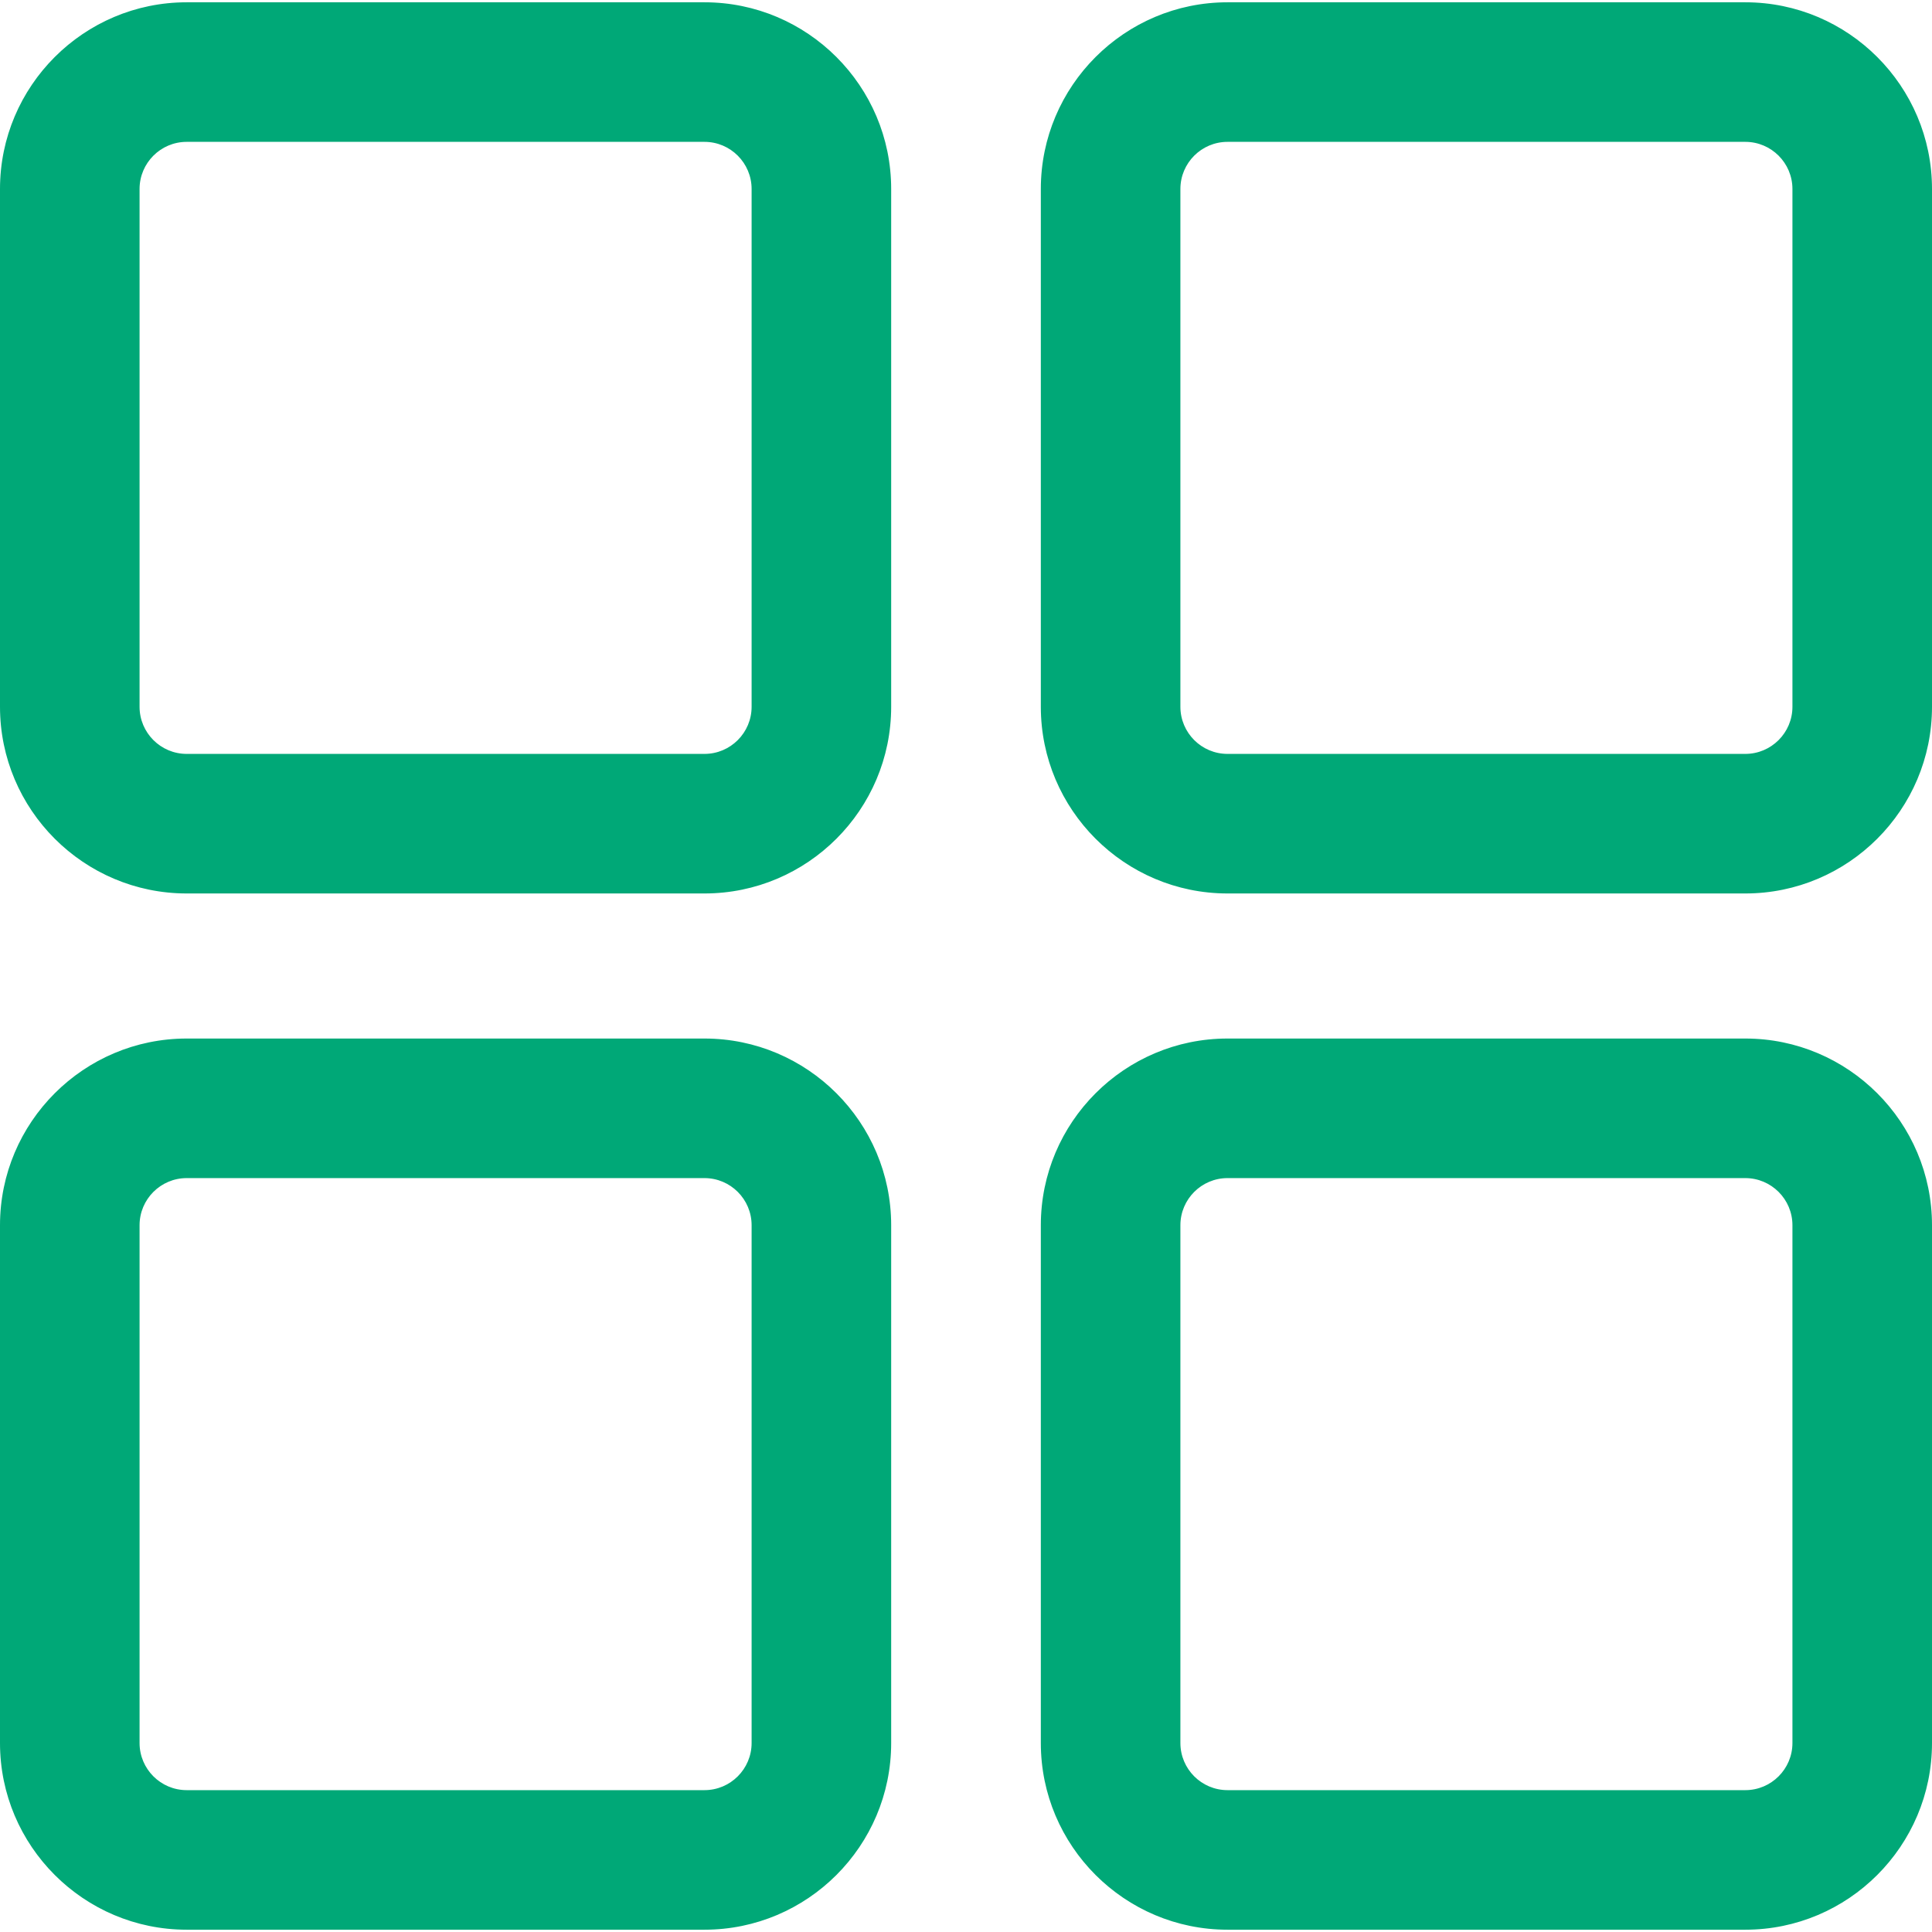
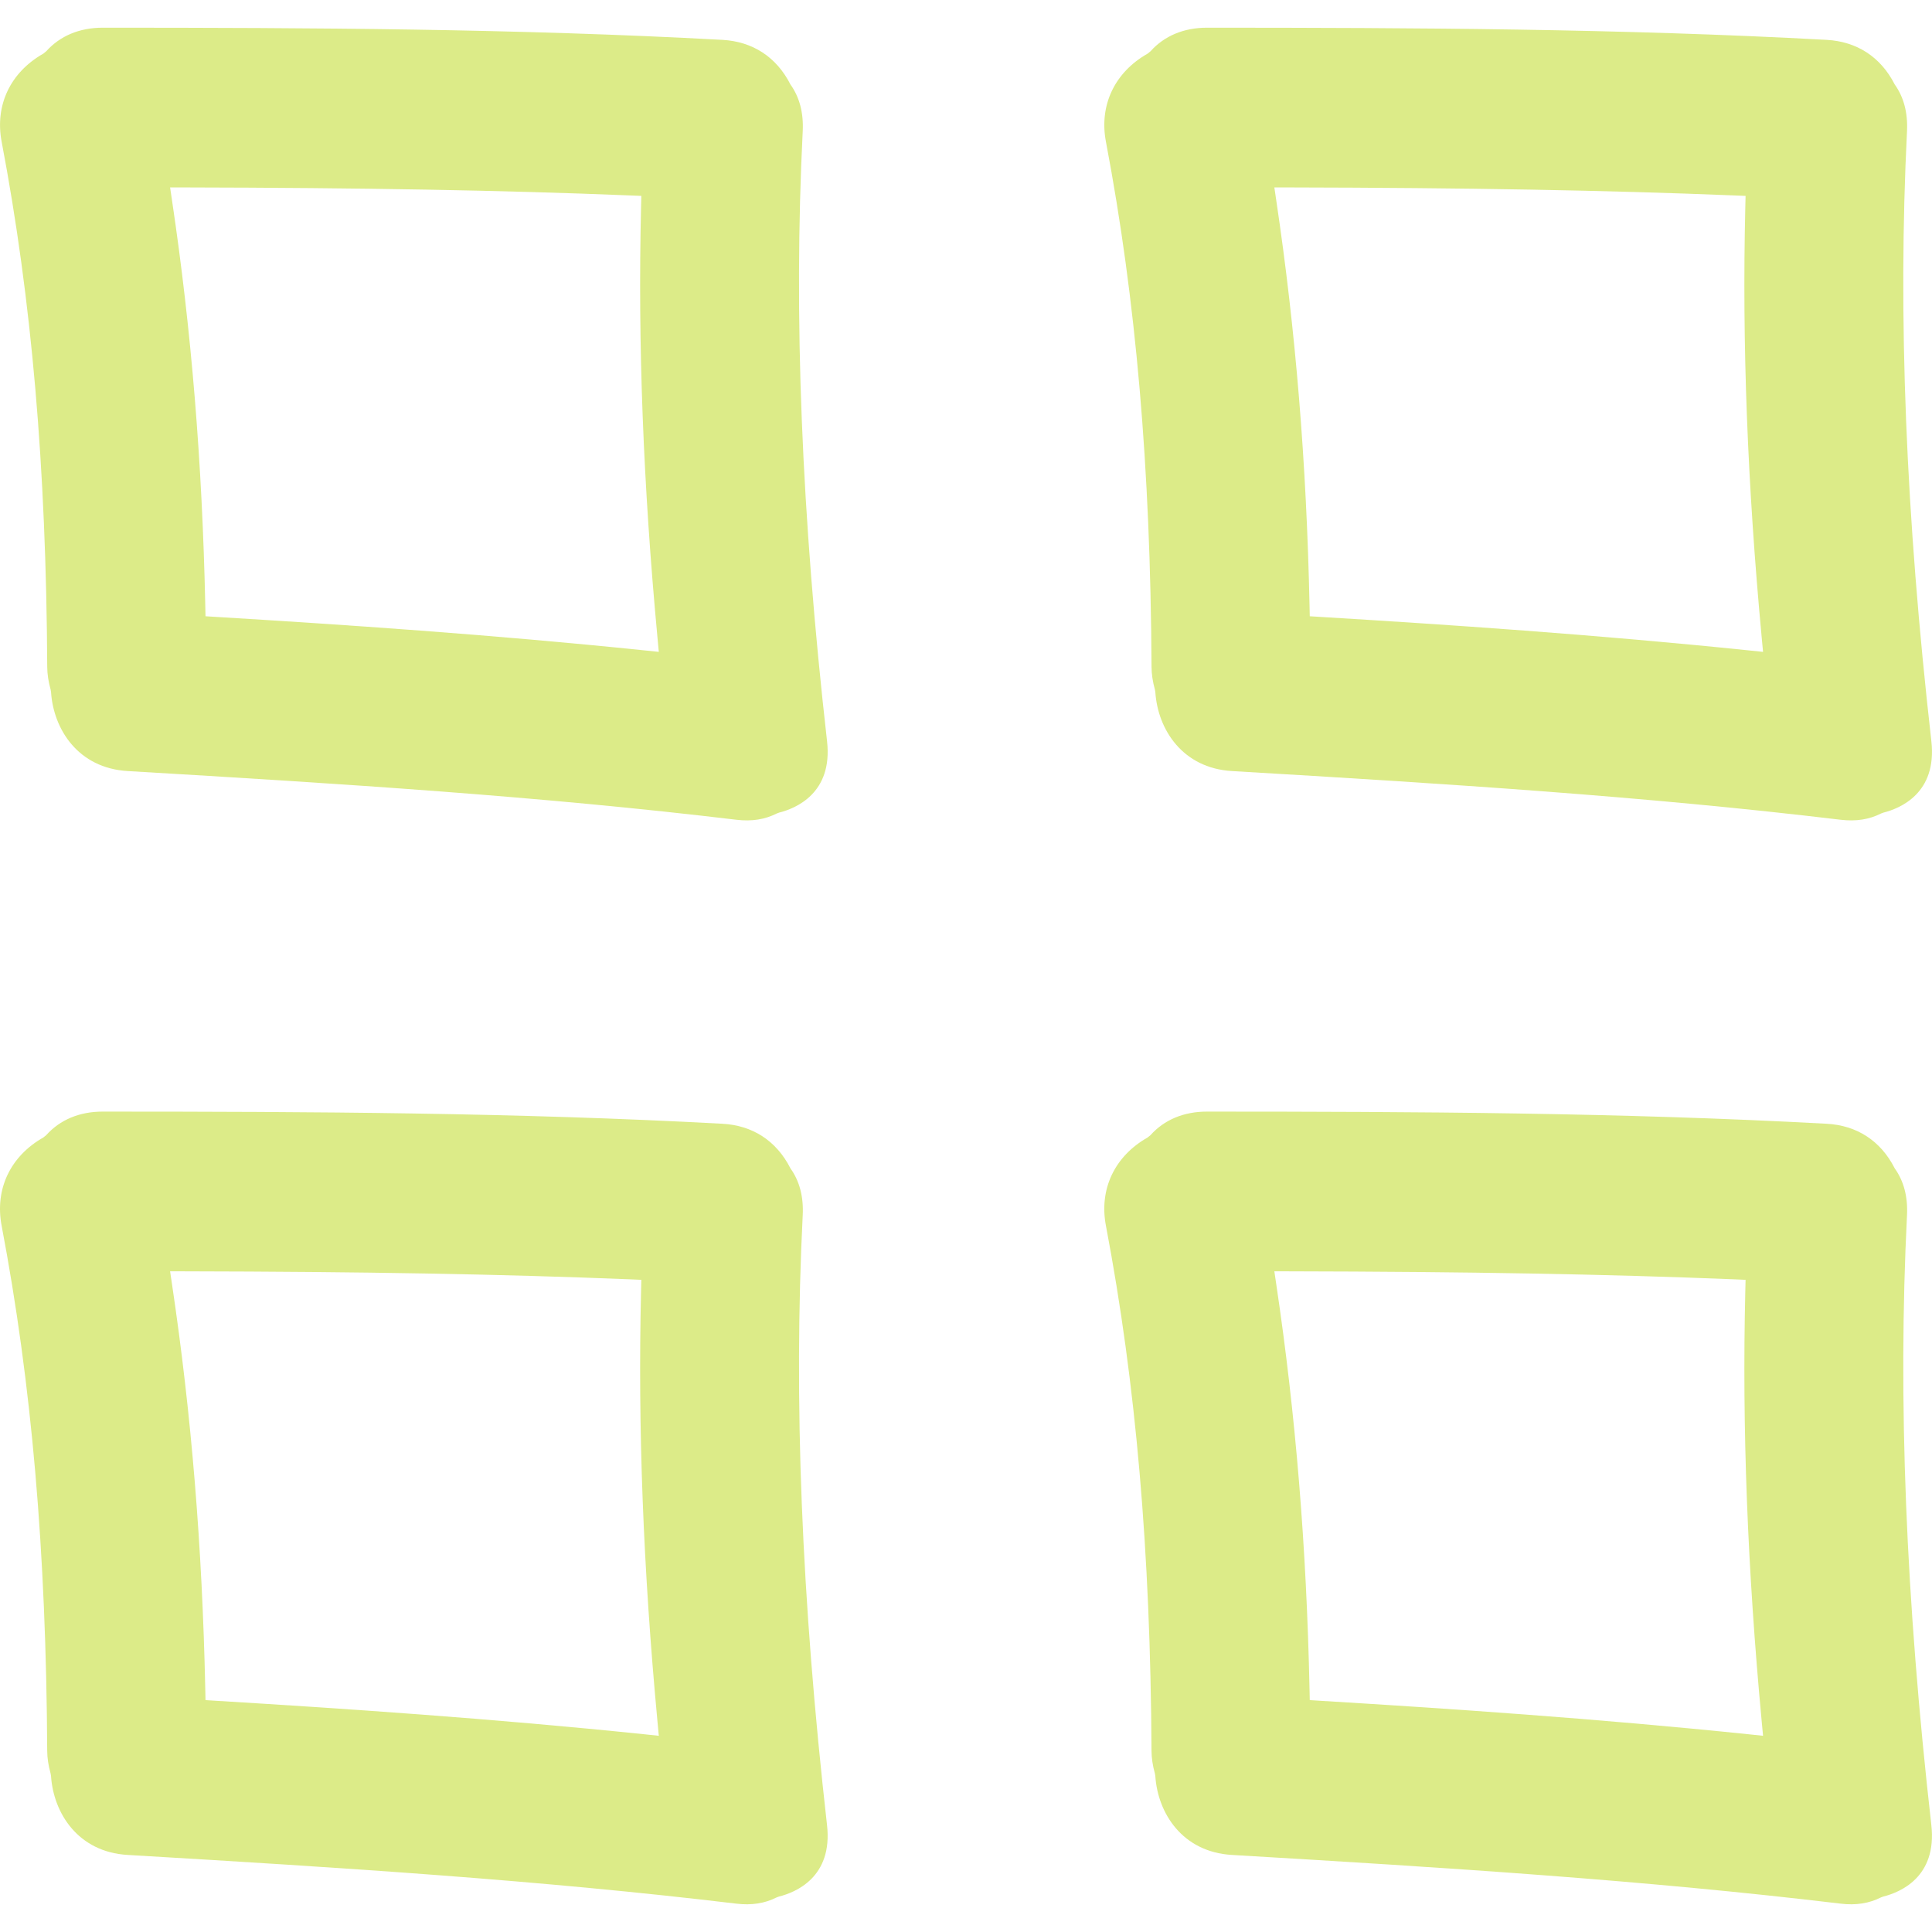
- <svg xmlns="http://www.w3.org/2000/svg" version="1.1" id="Capa_1" x="0px" y="0px" width="606.877px" height="606.877px" viewBox="0 0 606.877 606.877" style="enable-background:new 0 0 606.877 606.877;" xml:space="preserve">
+ <svg xmlns="http://www.w3.org/2000/svg" version="1.1" id="Capa_1" x="0px" y="0px" width="439.164px" height="439.165px" viewBox="0 0 439.164 439.165" style="enable-background:new 0 0 439.164 439.165;" xml:space="preserve">
  <g>
-     <g fill="#00A877">
-       <g>
-         <path d="M58.64,280.154h162.654c32.058,0,58.14-26.082,58.14-58.14V59.36c0-32.059-26.082-58.14-58.14-58.14H58.64     C26.582,1.22,0.5,27.301,0.5,59.36v162.654C0.5,254.072,26.582,280.154,58.64,280.154z M43.34,59.36c0-8.45,6.85-15.3,15.3-15.3     h162.654c8.45,0,15.3,6.85,15.3,15.3v162.654c0,8.45-6.85,15.3-15.3,15.3H58.64c-8.45,0-15.3-6.85-15.3-15.3V59.36z" />
-         <path d="M221.294,280.654H58.64c-32.334,0-58.64-26.306-58.64-58.64V59.36C0,27.025,26.306,0.72,58.64,0.72h162.654     c32.334,0,58.64,26.306,58.64,58.64v162.654C279.934,254.348,253.628,280.654,221.294,280.654z M58.64,1.72     C26.857,1.72,1,27.577,1,59.36v162.654c0,31.783,25.857,57.64,57.64,57.64h162.654c31.783,0,57.64-25.857,57.64-57.64V59.36     c0-31.783-25.857-57.64-57.64-57.64H58.64z M221.294,237.813H58.64c-8.712,0-15.8-7.088-15.8-15.8V59.36     c0-8.712,7.088-15.8,15.8-15.8h162.654c8.712,0,15.8,7.088,15.8,15.8v162.654C237.094,230.726,230.006,237.813,221.294,237.813z      M58.64,44.56c-8.161,0-14.8,6.639-14.8,14.8v162.654c0,8.161,6.639,14.8,14.8,14.8h162.654c8.161,0,14.8-6.639,14.8-14.8V59.36     c0-8.161-6.639-14.8-14.8-14.8H58.64z" />
-       </g>
-       <g>
-         <path d="M548.238,1.22H385.584c-32.059,0-58.141,26.082-58.141,58.14v162.654c0,32.058,26.082,58.14,58.141,58.14h162.654     c32.059,0,58.139-26.082,58.139-58.14V59.36C606.377,27.301,580.297,1.22,548.238,1.22z M563.537,222.014     c0,8.45-6.85,15.3-15.299,15.3H385.584c-8.449,0-15.301-6.85-15.301-15.3V59.36c0-8.45,6.852-15.3,15.301-15.3h162.654     c8.449,0,15.299,6.85,15.299,15.3V222.014z" />
-         <path d="M548.238,280.654H385.584c-32.335,0-58.641-26.306-58.641-58.64V59.36c0-32.334,26.306-58.64,58.641-58.64h162.654     c32.333,0,58.639,26.306,58.639,58.64v162.654C606.877,254.348,580.571,280.654,548.238,280.654z M385.584,1.72     c-31.783,0-57.641,25.857-57.641,57.64v162.654c0,31.783,25.857,57.64,57.641,57.64h162.654c31.782,0,57.639-25.857,57.639-57.64     V59.36c0-31.783-25.856-57.64-57.639-57.64H385.584z M548.238,237.813H385.584c-8.713,0-15.801-7.088-15.801-15.8V59.36     c0-8.712,7.088-15.8,15.801-15.8h162.654c8.712,0,15.799,7.088,15.799,15.8v162.654     C564.037,230.726,556.95,237.813,548.238,237.813z M385.584,44.56c-8.161,0-14.801,6.639-14.801,14.8v162.654     c0,8.161,6.64,14.8,14.801,14.8h162.654c8.16,0,14.799-6.639,14.799-14.8V59.36c0-8.161-6.639-14.8-14.799-14.8H385.584z" />
-       </g>
-       <g>
-         <path d="M58.64,605.657h162.654c32.058,0,58.14-26.08,58.14-58.139V384.864c0-32.059-26.082-58.141-58.14-58.141H58.64     c-32.058,0-58.14,26.082-58.14,58.141v162.654C0.5,579.577,26.582,605.657,58.64,605.657z M43.34,384.864     c0-8.449,6.85-15.301,15.3-15.301h162.654c8.45,0,15.3,6.852,15.3,15.301v162.654c0,8.449-6.85,15.299-15.3,15.299H58.64     c-8.45,0-15.3-6.85-15.3-15.299V384.864z" />
-         <path d="M221.294,606.157H58.64C26.306,606.157,0,579.852,0,547.519V384.864c0-32.335,26.306-58.641,58.64-58.641h162.654     c32.334,0,58.64,26.306,58.64,58.641v162.654C279.934,579.852,253.628,606.157,221.294,606.157z M58.64,327.224     C26.857,327.224,1,353.081,1,384.864v162.654c0,31.782,25.857,57.639,57.64,57.639h162.654c31.783,0,57.64-25.856,57.64-57.639     V384.864c0-31.783-25.857-57.641-57.64-57.641H58.64z M221.294,563.317H58.64c-8.712,0-15.8-7.087-15.8-15.799V384.864     c0-8.713,7.088-15.801,15.8-15.801h162.654c8.712,0,15.8,7.088,15.8,15.801v162.654     C237.094,556.23,230.006,563.317,221.294,563.317z M58.64,370.063c-8.161,0-14.8,6.64-14.8,14.801v162.654     c0,8.16,6.639,14.799,14.8,14.799h162.654c8.161,0,14.8-6.639,14.8-14.799V384.864c0-8.161-6.639-14.801-14.8-14.801H58.64z" />
-       </g>
-       <g>
-         <path d="M548.238,326.724H385.584c-32.059,0-58.141,26.082-58.141,58.141v162.654c0,32.059,26.082,58.139,58.141,58.139h162.654     c32.059,0,58.139-26.08,58.139-58.139V384.864C606.377,352.806,580.297,326.724,548.238,326.724z M563.537,547.519     c0,8.449-6.85,15.299-15.299,15.299H385.584c-8.449,0-15.301-6.85-15.301-15.299V384.864c0-8.449,6.852-15.301,15.301-15.301     h162.654c8.449,0,15.299,6.852,15.299,15.301V547.519z" />
-         <path d="M548.238,606.157H385.584c-32.335,0-58.641-26.306-58.641-58.639V384.864c0-32.335,26.306-58.641,58.641-58.641h162.654     c32.333,0,58.639,26.306,58.639,58.641v162.654C606.877,579.852,580.571,606.157,548.238,606.157z M385.584,327.224     c-31.783,0-57.641,25.857-57.641,57.641v162.654c0,31.782,25.857,57.639,57.641,57.639h162.654     c31.782,0,57.639-25.856,57.639-57.639V384.864c0-31.783-25.856-57.641-57.639-57.641H385.584z M548.238,563.317H385.584     c-8.713,0-15.801-7.087-15.801-15.799V384.864c0-8.713,7.088-15.801,15.801-15.801h162.654c8.712,0,15.799,7.088,15.799,15.801     v162.654C564.037,556.23,556.95,563.317,548.238,563.317z M385.584,370.063c-8.161,0-14.801,6.64-14.801,14.801v162.654     c0,8.16,6.64,14.799,14.801,14.799h162.654c8.16,0,14.799-6.639,14.799-14.799V384.864c0-8.161-6.639-14.801-14.799-14.801     H385.584z" />
-       </g>
+     <g fill="#DCEB88">
+       <path d="M182.466,29.83c0.213-4.174-0.726-7.751-2.79-10.633c-3.199-6.282-8.623-9.76-15.485-10.138    C117.546,6.519,70.951,6.306,23.348,6.295c-5.264,0-9.704,1.856-12.845,5.368l-0.655,0.531    c-7.503,4.253-11.05,11.745-9.473,20.027c6.832,35.975,10.123,73.902,10.361,119.363c0.01,1.65,0.256,3.298,0.774,5.185    l0.089,0.525c0.546,8.465,6.147,17.311,17.42,17.976c49.478,2.917,94.039,5.756,138.377,11.07    c3.479,0.417,6.485-0.066,9.153-1.419l0.541-0.203c3.727-0.93,12.256-4.372,10.907-16.234    C182.182,117.115,180.366,71.769,182.466,29.83z M146.603,147.852c-34.827-3.608-68.829-5.88-97.497-7.622l-2.392-0.147    l-0.051-2.392c-0.688-32.479-3.156-62.606-7.556-92.1l-0.442-2.991l3.021,0.005c41.053,0.083,72.366,0.64,101.537,1.82l2.56,0.104    l-0.063,2.559c-0.744,31.052,0.48,63.089,3.74,97.939l0.294,3.15L146.603,147.852z" />
+       <path d="M182.466,276.21c0.213-4.174-0.726-7.754-2.79-10.634c-3.199-6.286-8.623-9.77-15.485-10.135    c-46.68-2.539-93.26-2.753-140.848-2.763c-5.263,0-9.704,1.854-12.845,5.362l-0.655,0.528c-7.503,4.26-11.05,11.75-9.476,20.042    c6.835,35.968,10.125,73.896,10.364,119.358c0.01,1.646,0.254,3.29,0.774,5.18l0.089,0.522c0.546,8.476,6.146,17.316,17.42,17.977    c49.477,2.92,94.039,5.764,138.377,11.075c3.484,0.416,6.49-0.071,9.153-1.422l0.541-0.198c3.727-0.93,12.255-4.372,10.907-16.234    C182.182,363.491,180.366,318.144,182.466,276.21z M146.603,394.233c-34.776-3.605-68.799-5.881-97.497-7.627l-2.392-0.152    l-0.051-2.387c-0.688-32.479-3.156-62.602-7.556-92.095l-0.442-2.99l3.021,0.005c41.058,0.081,72.376,0.64,101.537,1.817    l2.56,0.112l-0.063,2.549c-0.744,31.062,0.48,63.099,3.74,97.944l0.294,3.153L146.603,394.233z" />
+       <path d="M433.483,29.83c0.208-4.174-0.731-7.751-2.793-10.633c-3.199-6.282-8.623-9.76-15.488-10.138    c-46.641-2.539-93.236-2.752-140.843-2.763c-5.261,0-9.704,1.856-12.842,5.368l-0.655,0.531    c-7.506,4.253-11.045,11.745-9.471,20.027c6.83,35.975,10.126,73.902,10.364,119.363c0.011,1.65,0.254,3.298,0.771,5.185    l0.092,0.525c0.543,8.465,6.145,17.311,17.417,17.976c49.48,2.917,94.039,5.756,138.381,11.07    c3.483,0.411,6.484-0.066,9.155-1.419l0.543-0.203c3.728-0.93,12.248-4.372,10.907-16.234    C433.193,117.1,431.381,71.75,433.483,29.83z M397.612,147.852c-34.83-3.608-68.832-5.88-97.497-7.622l-2.392-0.147l-0.051-2.392    c-0.686-32.479-3.159-62.606-7.557-92.1l-0.441-2.991l3.021,0.005c41.05,0.083,72.366,0.64,101.534,1.82l2.559,0.104l-0.061,2.559    c-0.746,31.052,0.478,63.089,3.737,97.939l0.295,3.15L397.612,147.852z" />
+       <path d="M433.483,276.21c0.208-4.174-0.731-7.754-2.793-10.634c-3.199-6.286-8.623-9.77-15.488-10.135    c-46.677-2.539-93.257-2.753-140.848-2.763c-5.261,0-9.704,1.854-12.842,5.362l-0.655,0.528    c-7.506,4.26-11.045,11.75-9.471,20.037c6.83,35.973,10.126,73.905,10.364,119.363c0.01,1.646,0.254,3.29,0.771,5.18l0.092,0.522    c0.543,8.476,6.145,17.316,17.417,17.977c49.48,2.92,94.039,5.764,138.38,11.075c3.489,0.416,6.49-0.071,9.156-1.422l0.543-0.198    c3.728-0.93,12.248-4.372,10.907-16.234C433.193,363.481,431.381,318.124,433.483,276.21z M397.612,394.233    c-34.779-3.605-68.802-5.881-97.497-7.627l-2.392-0.152l-0.051-2.387c-0.686-32.479-3.159-62.602-7.557-92.095l-0.441-2.99    l3.021,0.005c41.061,0.081,72.376,0.64,101.534,1.817l2.559,0.112l-0.061,2.549c-0.746,31.062,0.478,63.099,3.737,97.944    l0.295,3.153L397.612,394.233z" />
    </g>
  </g>
  <g>
</g>
  <g>
</g>
  <g>
</g>
  <g>
</g>
  <g>
</g>
  <g>
</g>
  <g>
</g>
  <g>
</g>
  <g>
</g>
  <g>
</g>
  <g>
</g>
  <g>
</g>
  <g>
</g>
  <g>
</g>
  <g>
</g>
</svg>
